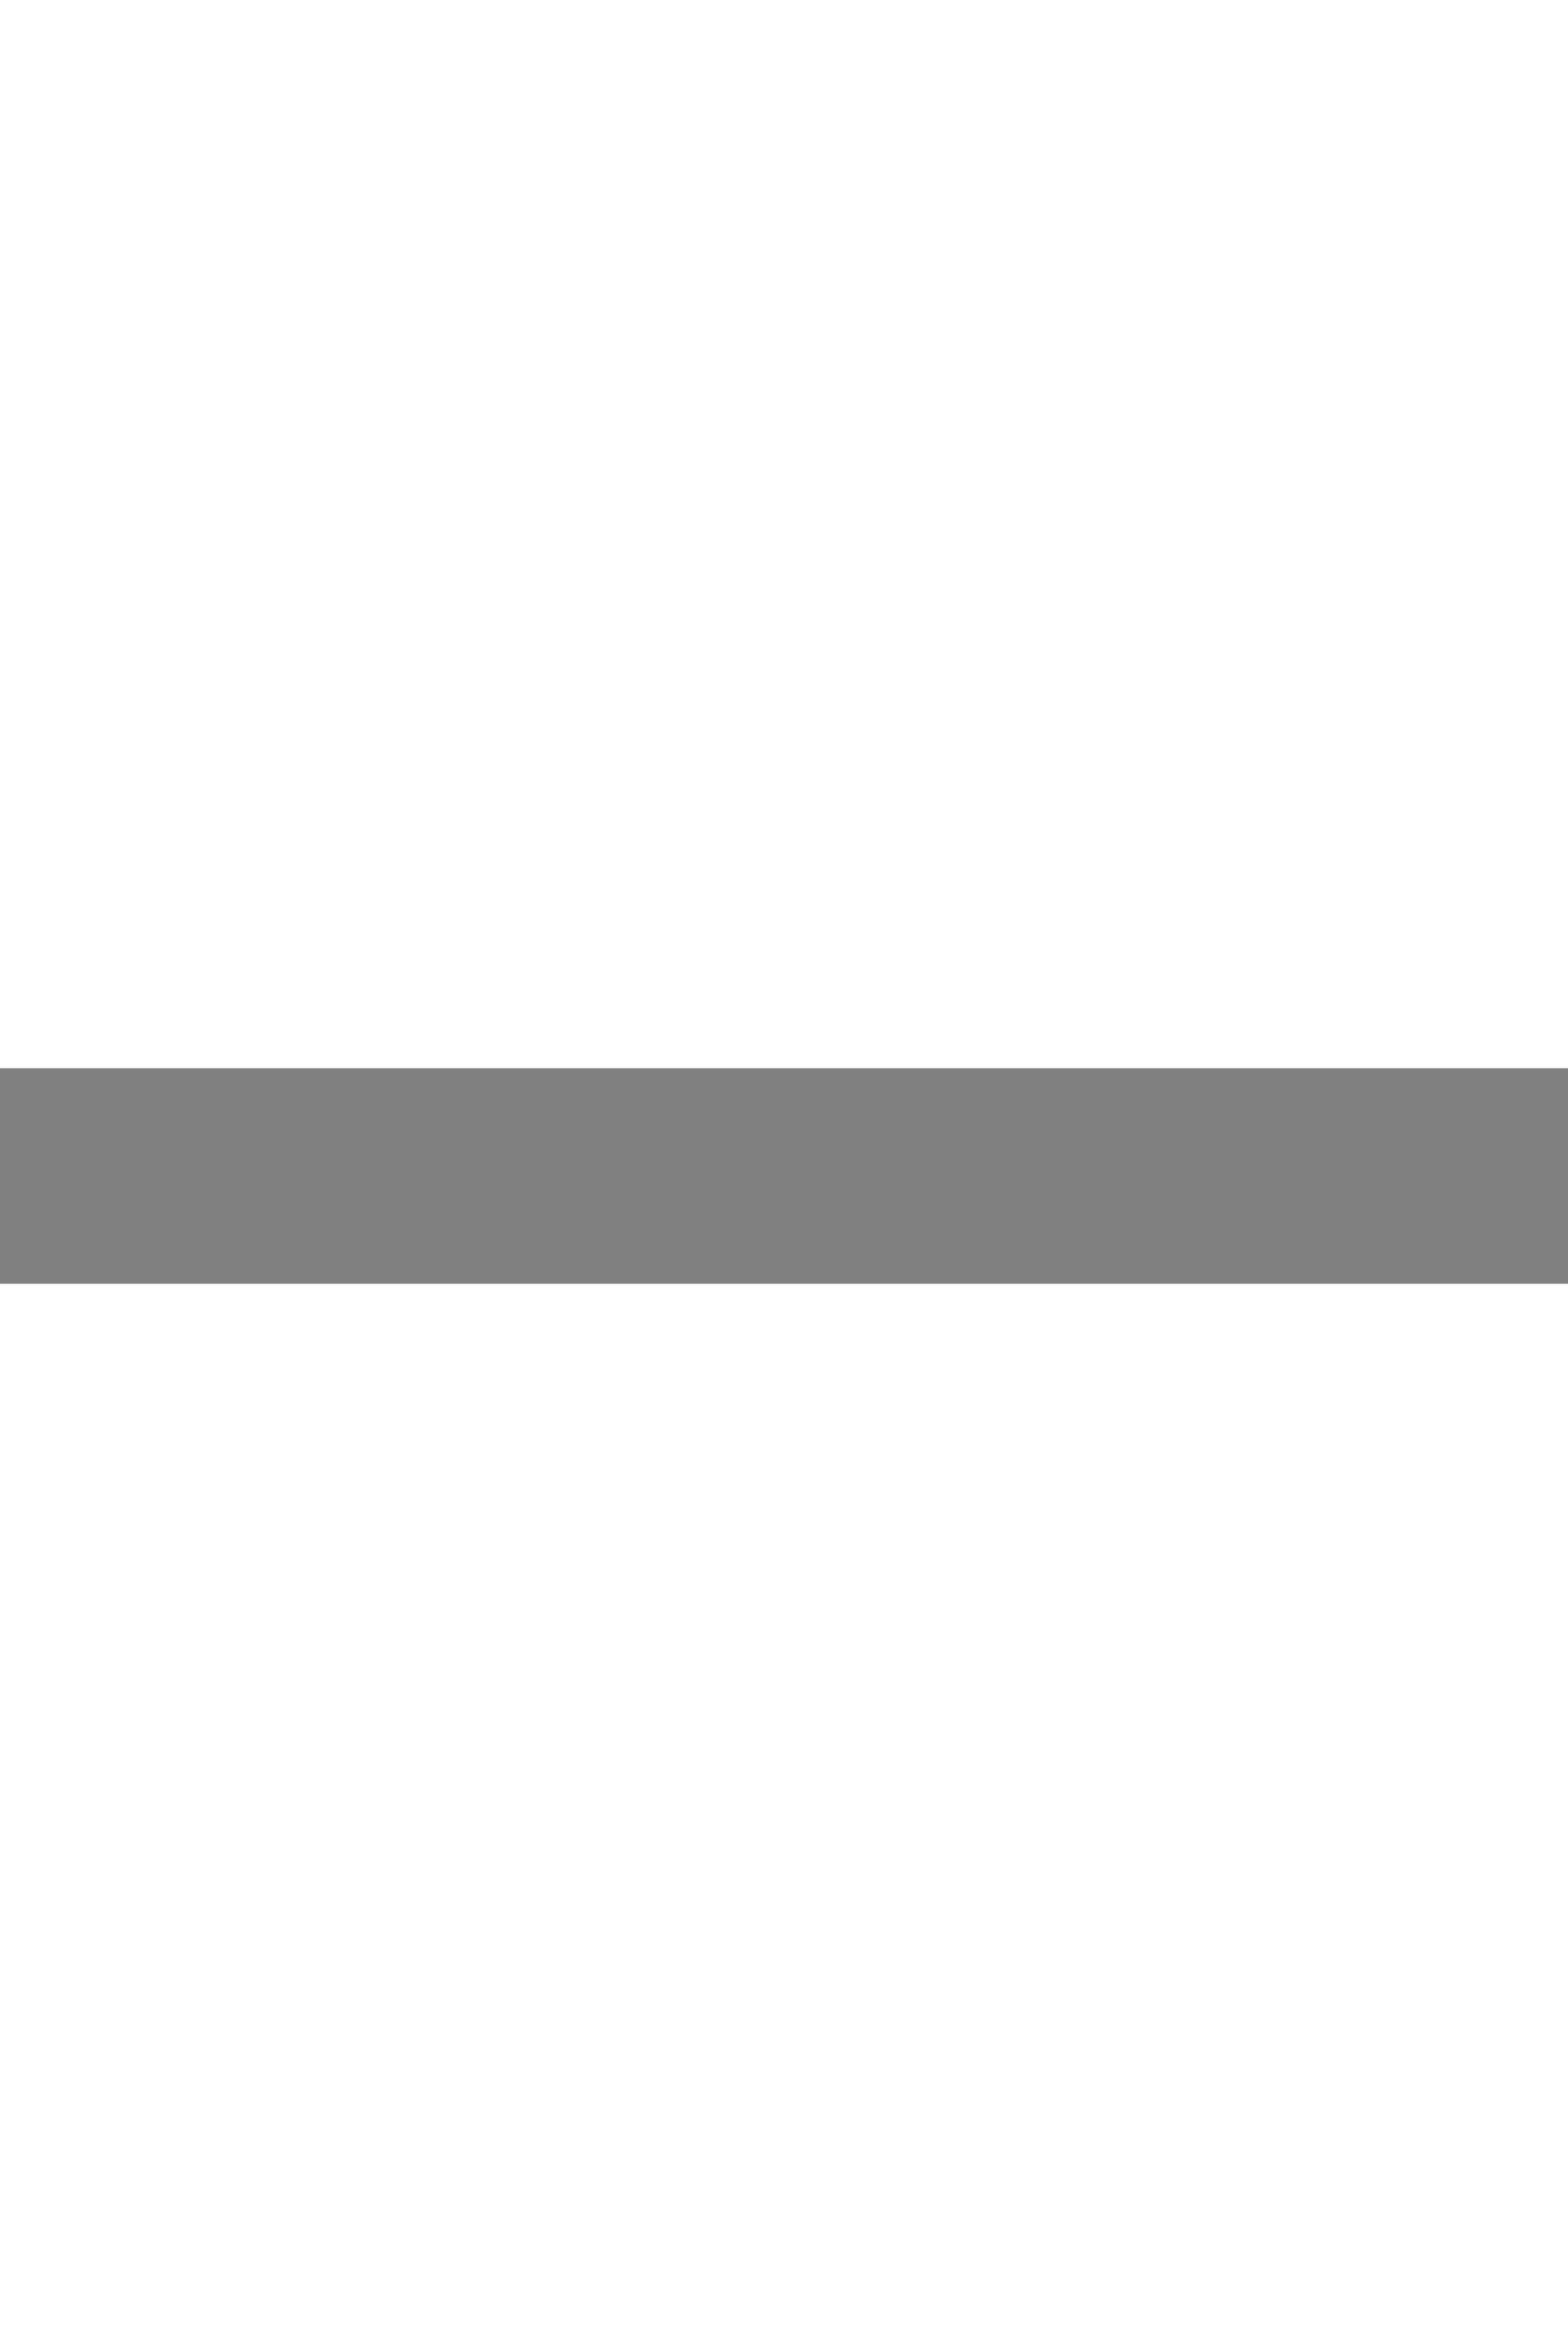
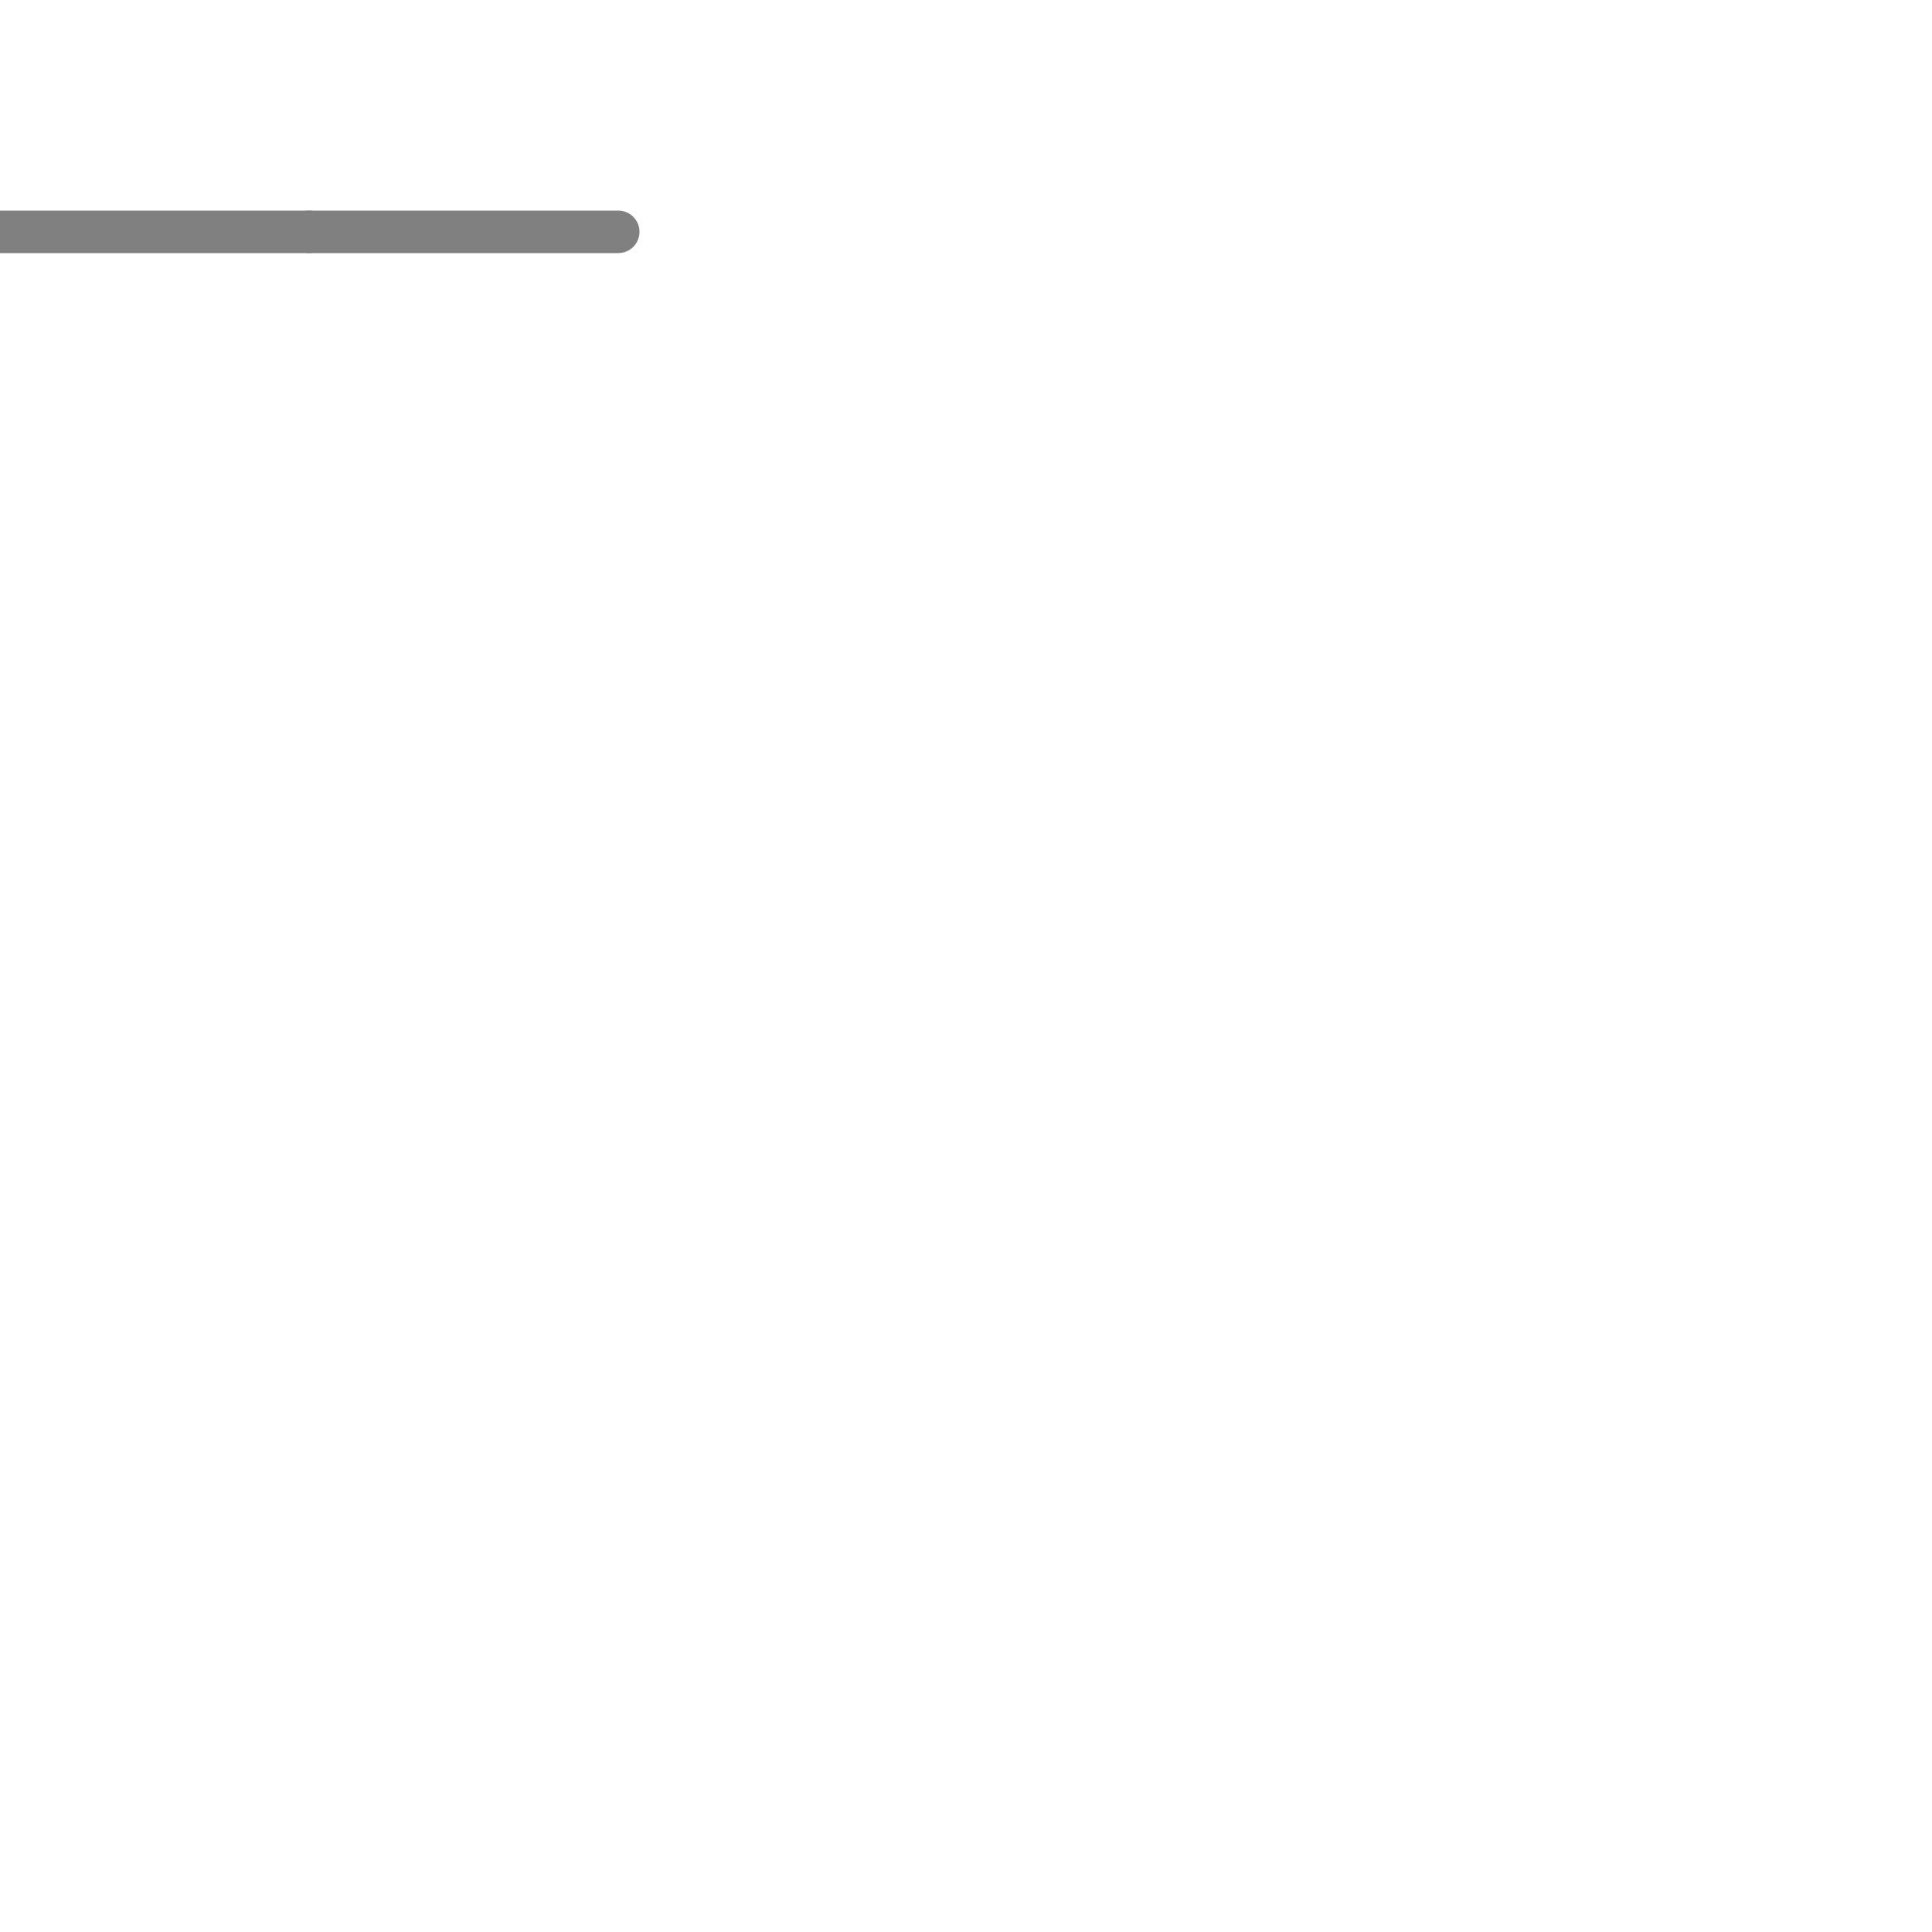
- <svg xmlns="http://www.w3.org/2000/svg" width="8" height="12" data-attach-point-x1="0" data-attach-point-y1="6" data-attach-point-x2="8" data-attach-point-y2="6" data-attach-point-x3="4" data-attach-point-y3="0" viewBox="0 0 8 12">
-   <g id="1">
+ <svg xmlns="http://www.w3.org/2000/svg" width="50" height="50" viewBox="0 0 50 50">
+   <g id="turnout_1">
    <path id="turnout_1_straight" d="M8,6 L0,6 M4,0,L3,1.5" stroke="gray" stroke-width="1.1" stroke-linecap="round" visibility="visible" />
    <path id="turnout_1_diverging" d="M4,0,L0,6" stroke="gray" stroke-width="1.1" stroke-linecap="round" visibility="hidden" />
  </g>
+   <g id="rail_1">
+     <path id="rail_1" d="M8,6 L16,6 " stroke="gray" stroke-width="1.1" stroke-linecap="round" visibility="visible" />
+   </g>
</svg>
